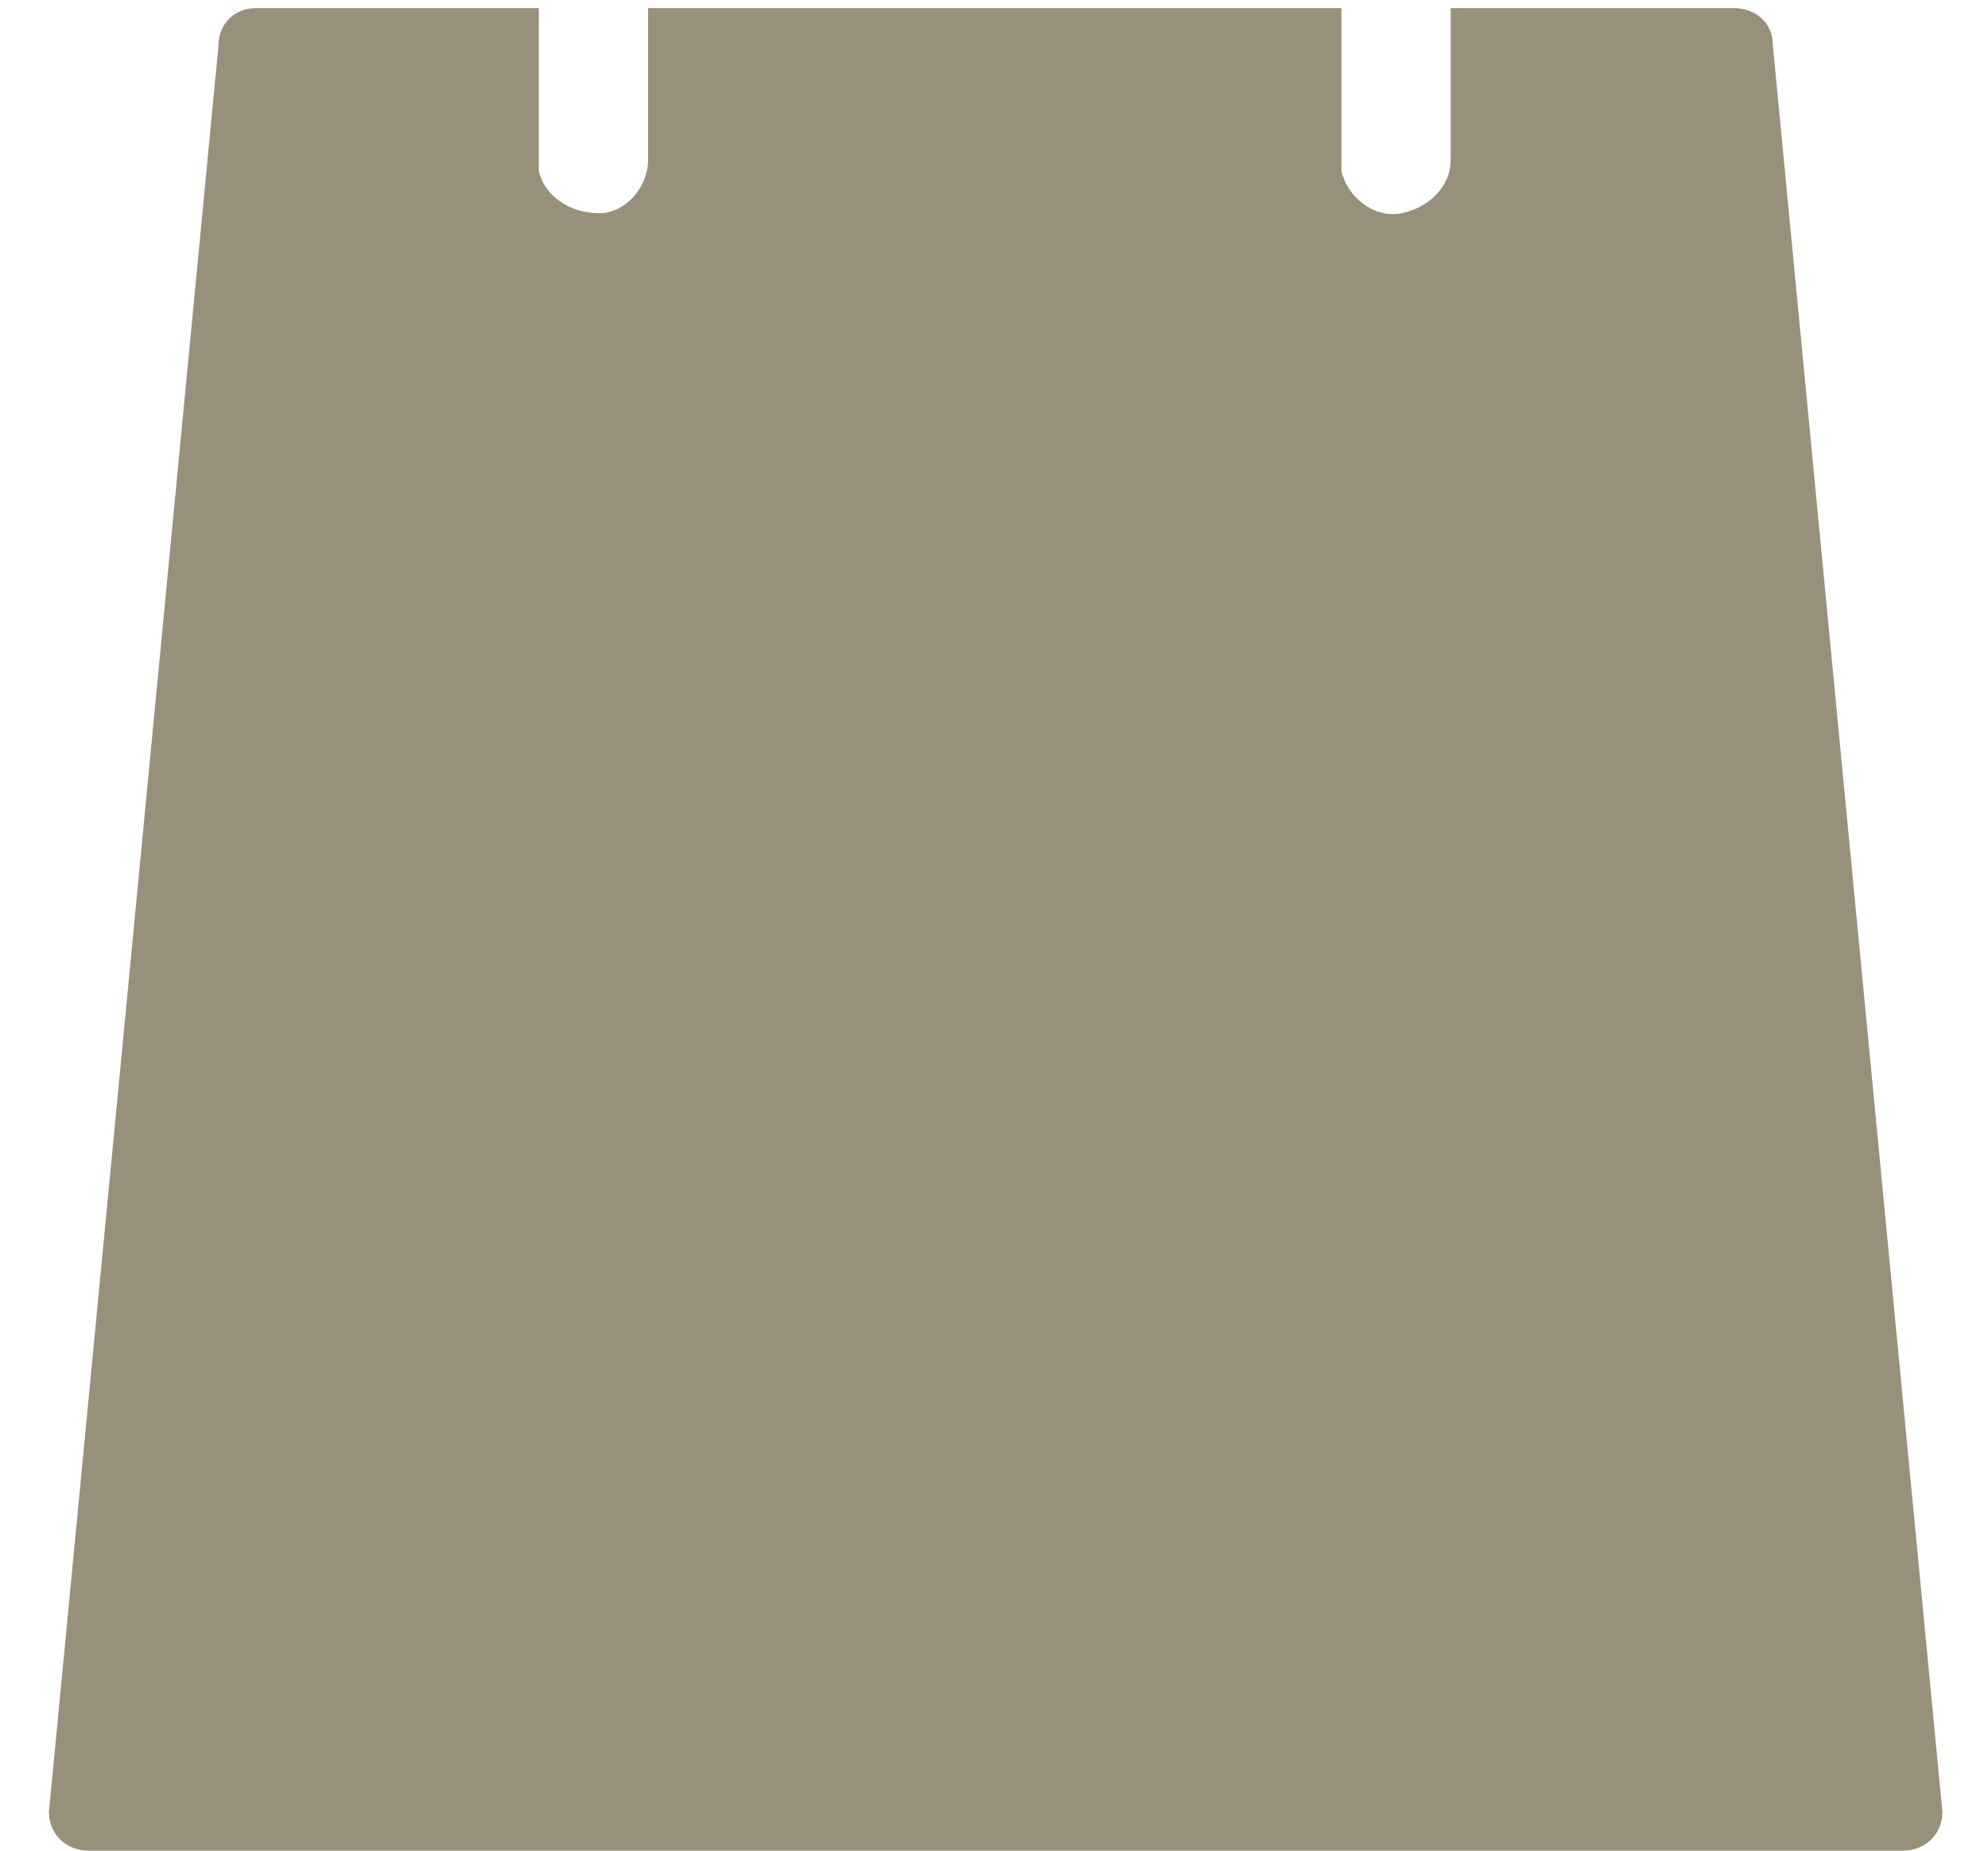
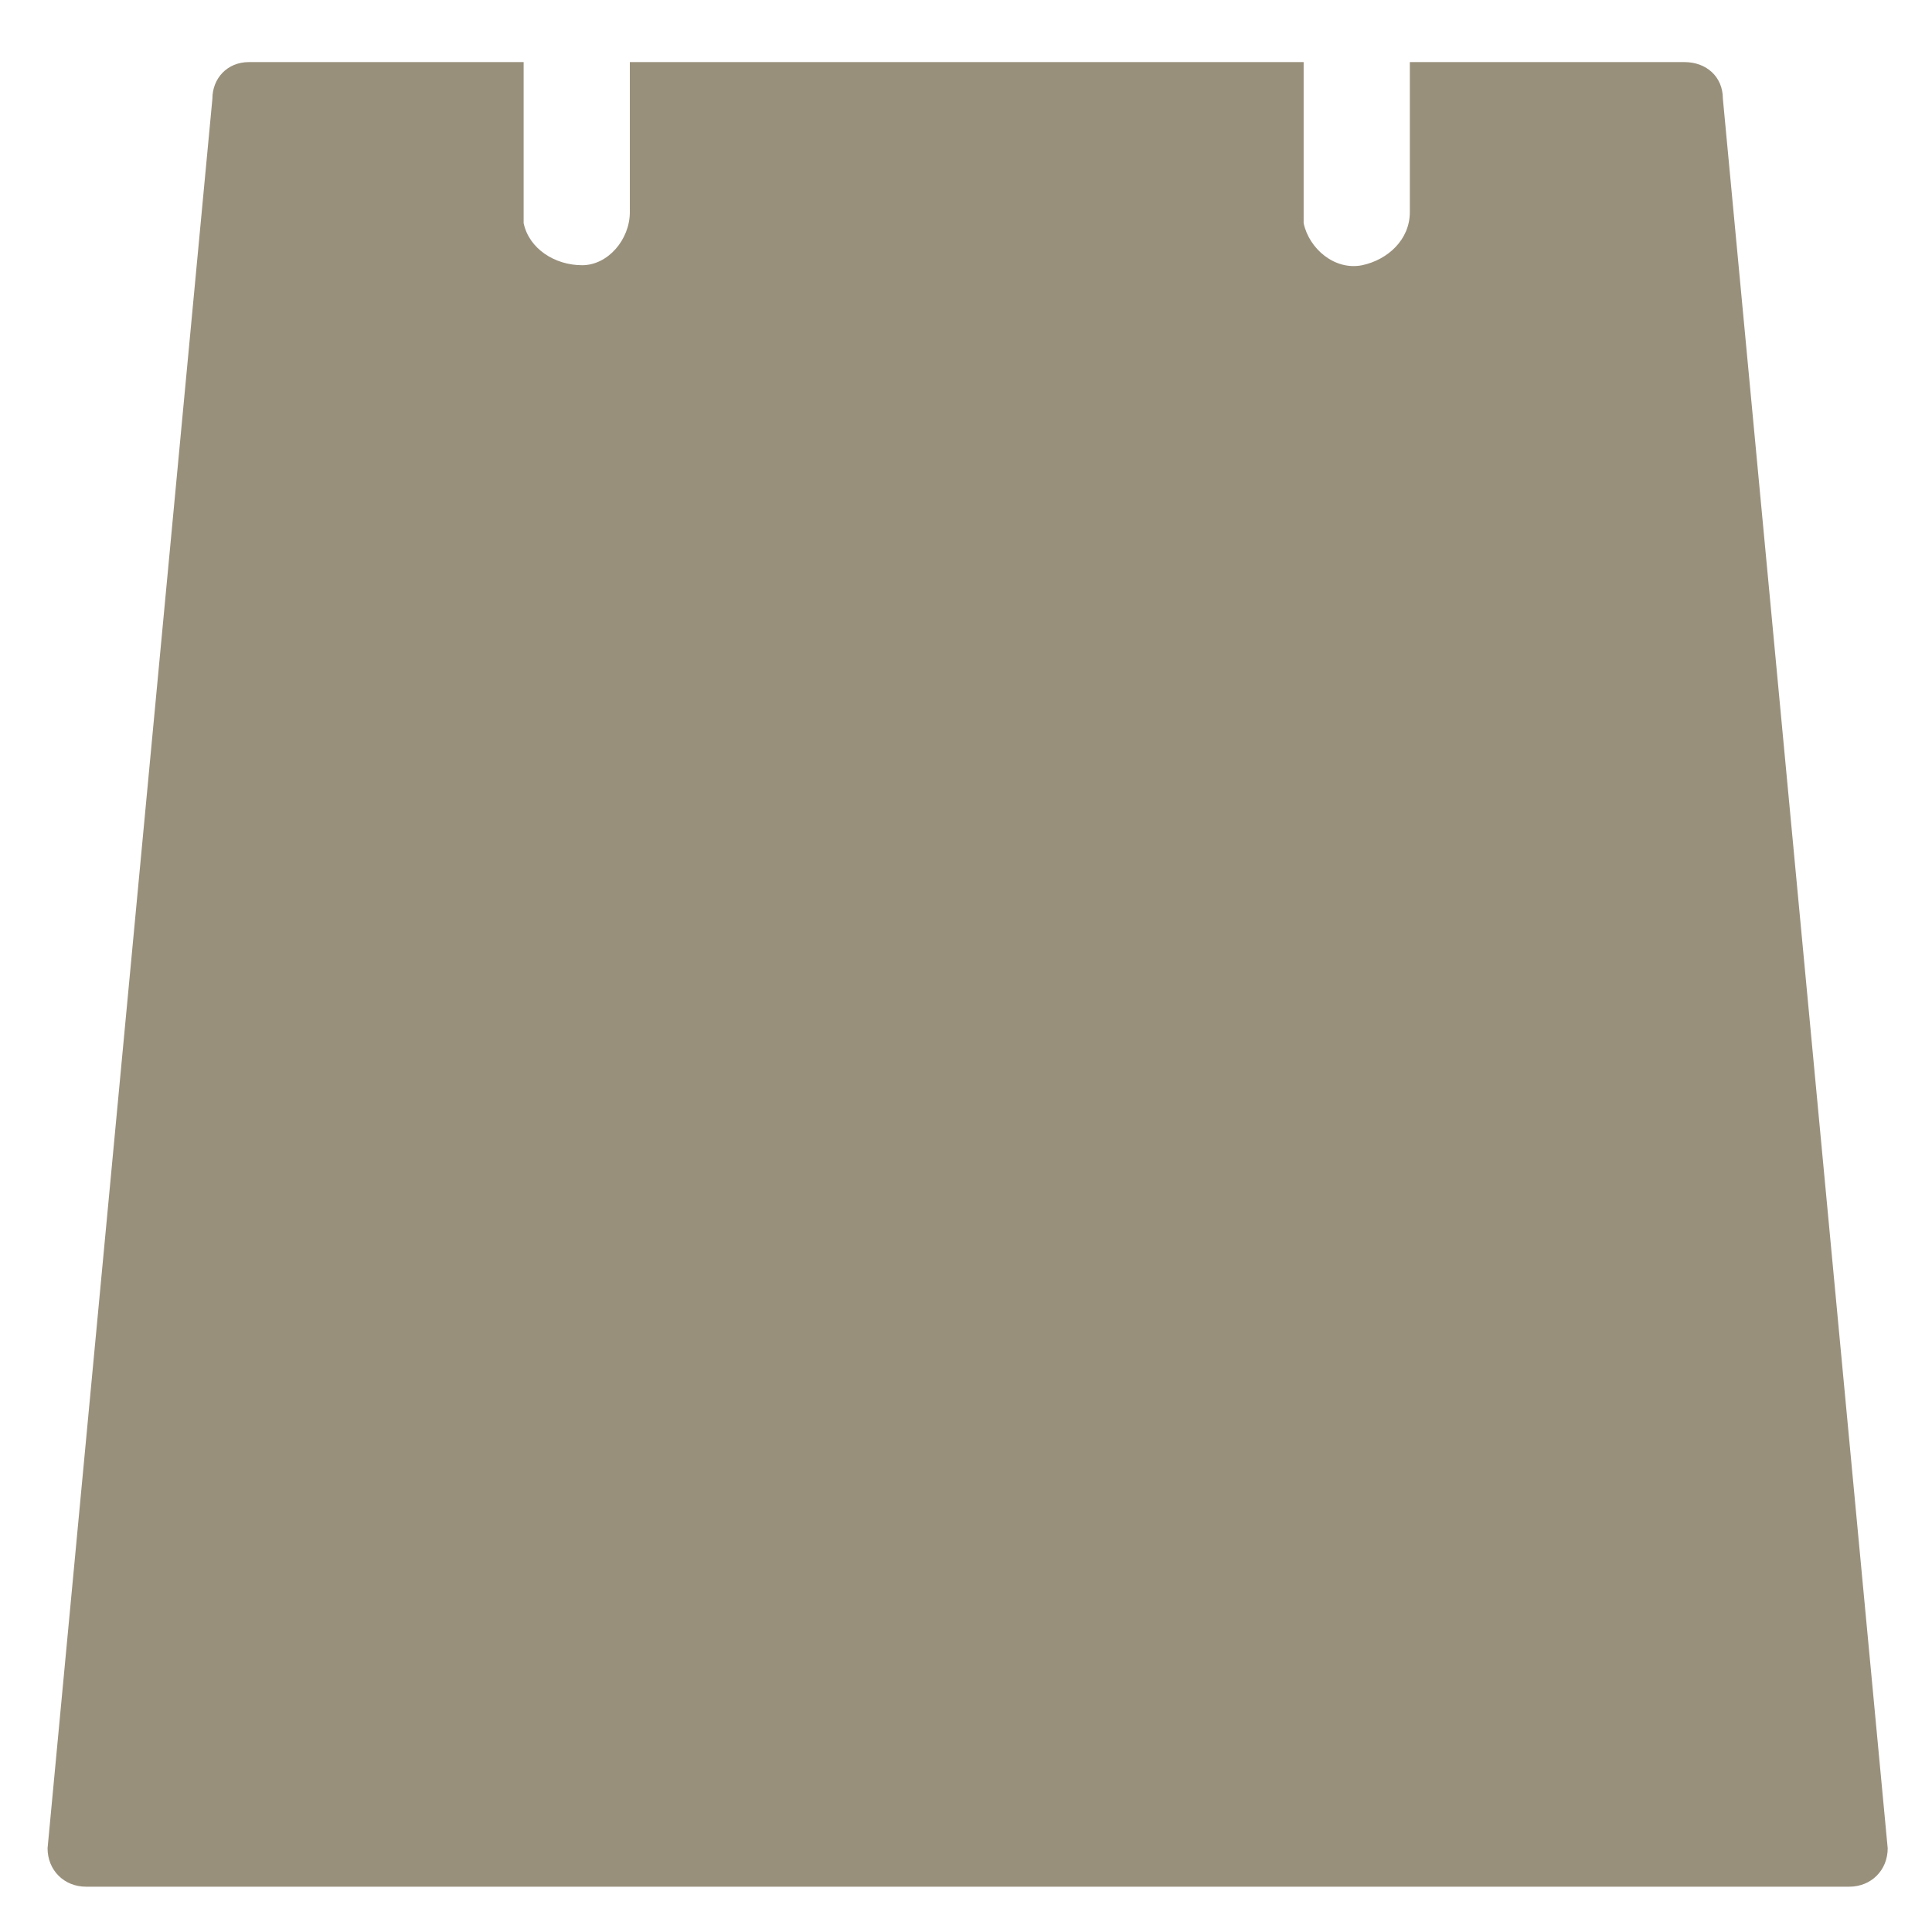
- <svg xmlns="http://www.w3.org/2000/svg" width="29" height="27" viewBox="0 0 29 27" fill="none">
-   <path d="M25.861 0.657C25.861 0.334 25.614 0.118 25.284 0.118H21.162C21.162 0.981 21.162 2.167 21.162 2.329C21.162 2.734 20.832 3.03 20.447 3.111C20.035 3.192 19.65 2.868 19.568 2.491C19.568 2.41 19.568 2.41 19.568 2.329C19.568 2.086 19.568 1.062 19.568 0.118H9.454C9.454 0.981 9.454 2.086 9.454 2.329C9.454 2.734 9.124 3.111 8.739 3.111C8.327 3.111 7.942 2.868 7.86 2.491C7.86 2.41 7.86 2.41 7.86 2.329C7.86 2.167 7.86 0.981 7.86 0.118H3.737C3.408 0.118 3.188 0.361 3.188 0.657L0.714 26.434C0.714 26.757 0.962 27 1.292 27H27.758C28.087 27 28.335 26.757 28.335 26.434L25.861 0.657Z" fill="#99907C" />
+ <svg xmlns="http://www.w3.org/2000/svg" width="29" height="29" viewBox="0 0 29 29" fill="none">
+   <path d="M25.861 1.482C25.861 1.152 25.614 0.932 25.284 0.932H21.162C21.162 1.811 21.162 3.02 21.162 3.185C21.162 3.597 20.832 3.899 20.447 3.981C20.035 4.064 19.65 3.734 19.568 3.35C19.568 3.267 19.568 3.267 19.568 3.185C19.568 2.937 19.568 1.894 19.568 0.932H9.454C9.454 1.811 9.454 2.937 9.454 3.185C9.454 3.597 9.124 3.981 8.739 3.981C8.327 3.981 7.942 3.734 7.86 3.35C7.86 3.267 7.86 3.267 7.86 3.185C7.86 3.02 7.86 1.811 7.86 0.932H3.737C3.408 0.932 3.188 1.179 3.188 1.482L0.714 27.743C0.714 28.073 0.962 28.32 1.292 28.32H27.758C28.087 28.32 28.335 28.073 28.335 27.743L25.861 1.482Z" fill="#99907C" />
</svg>
